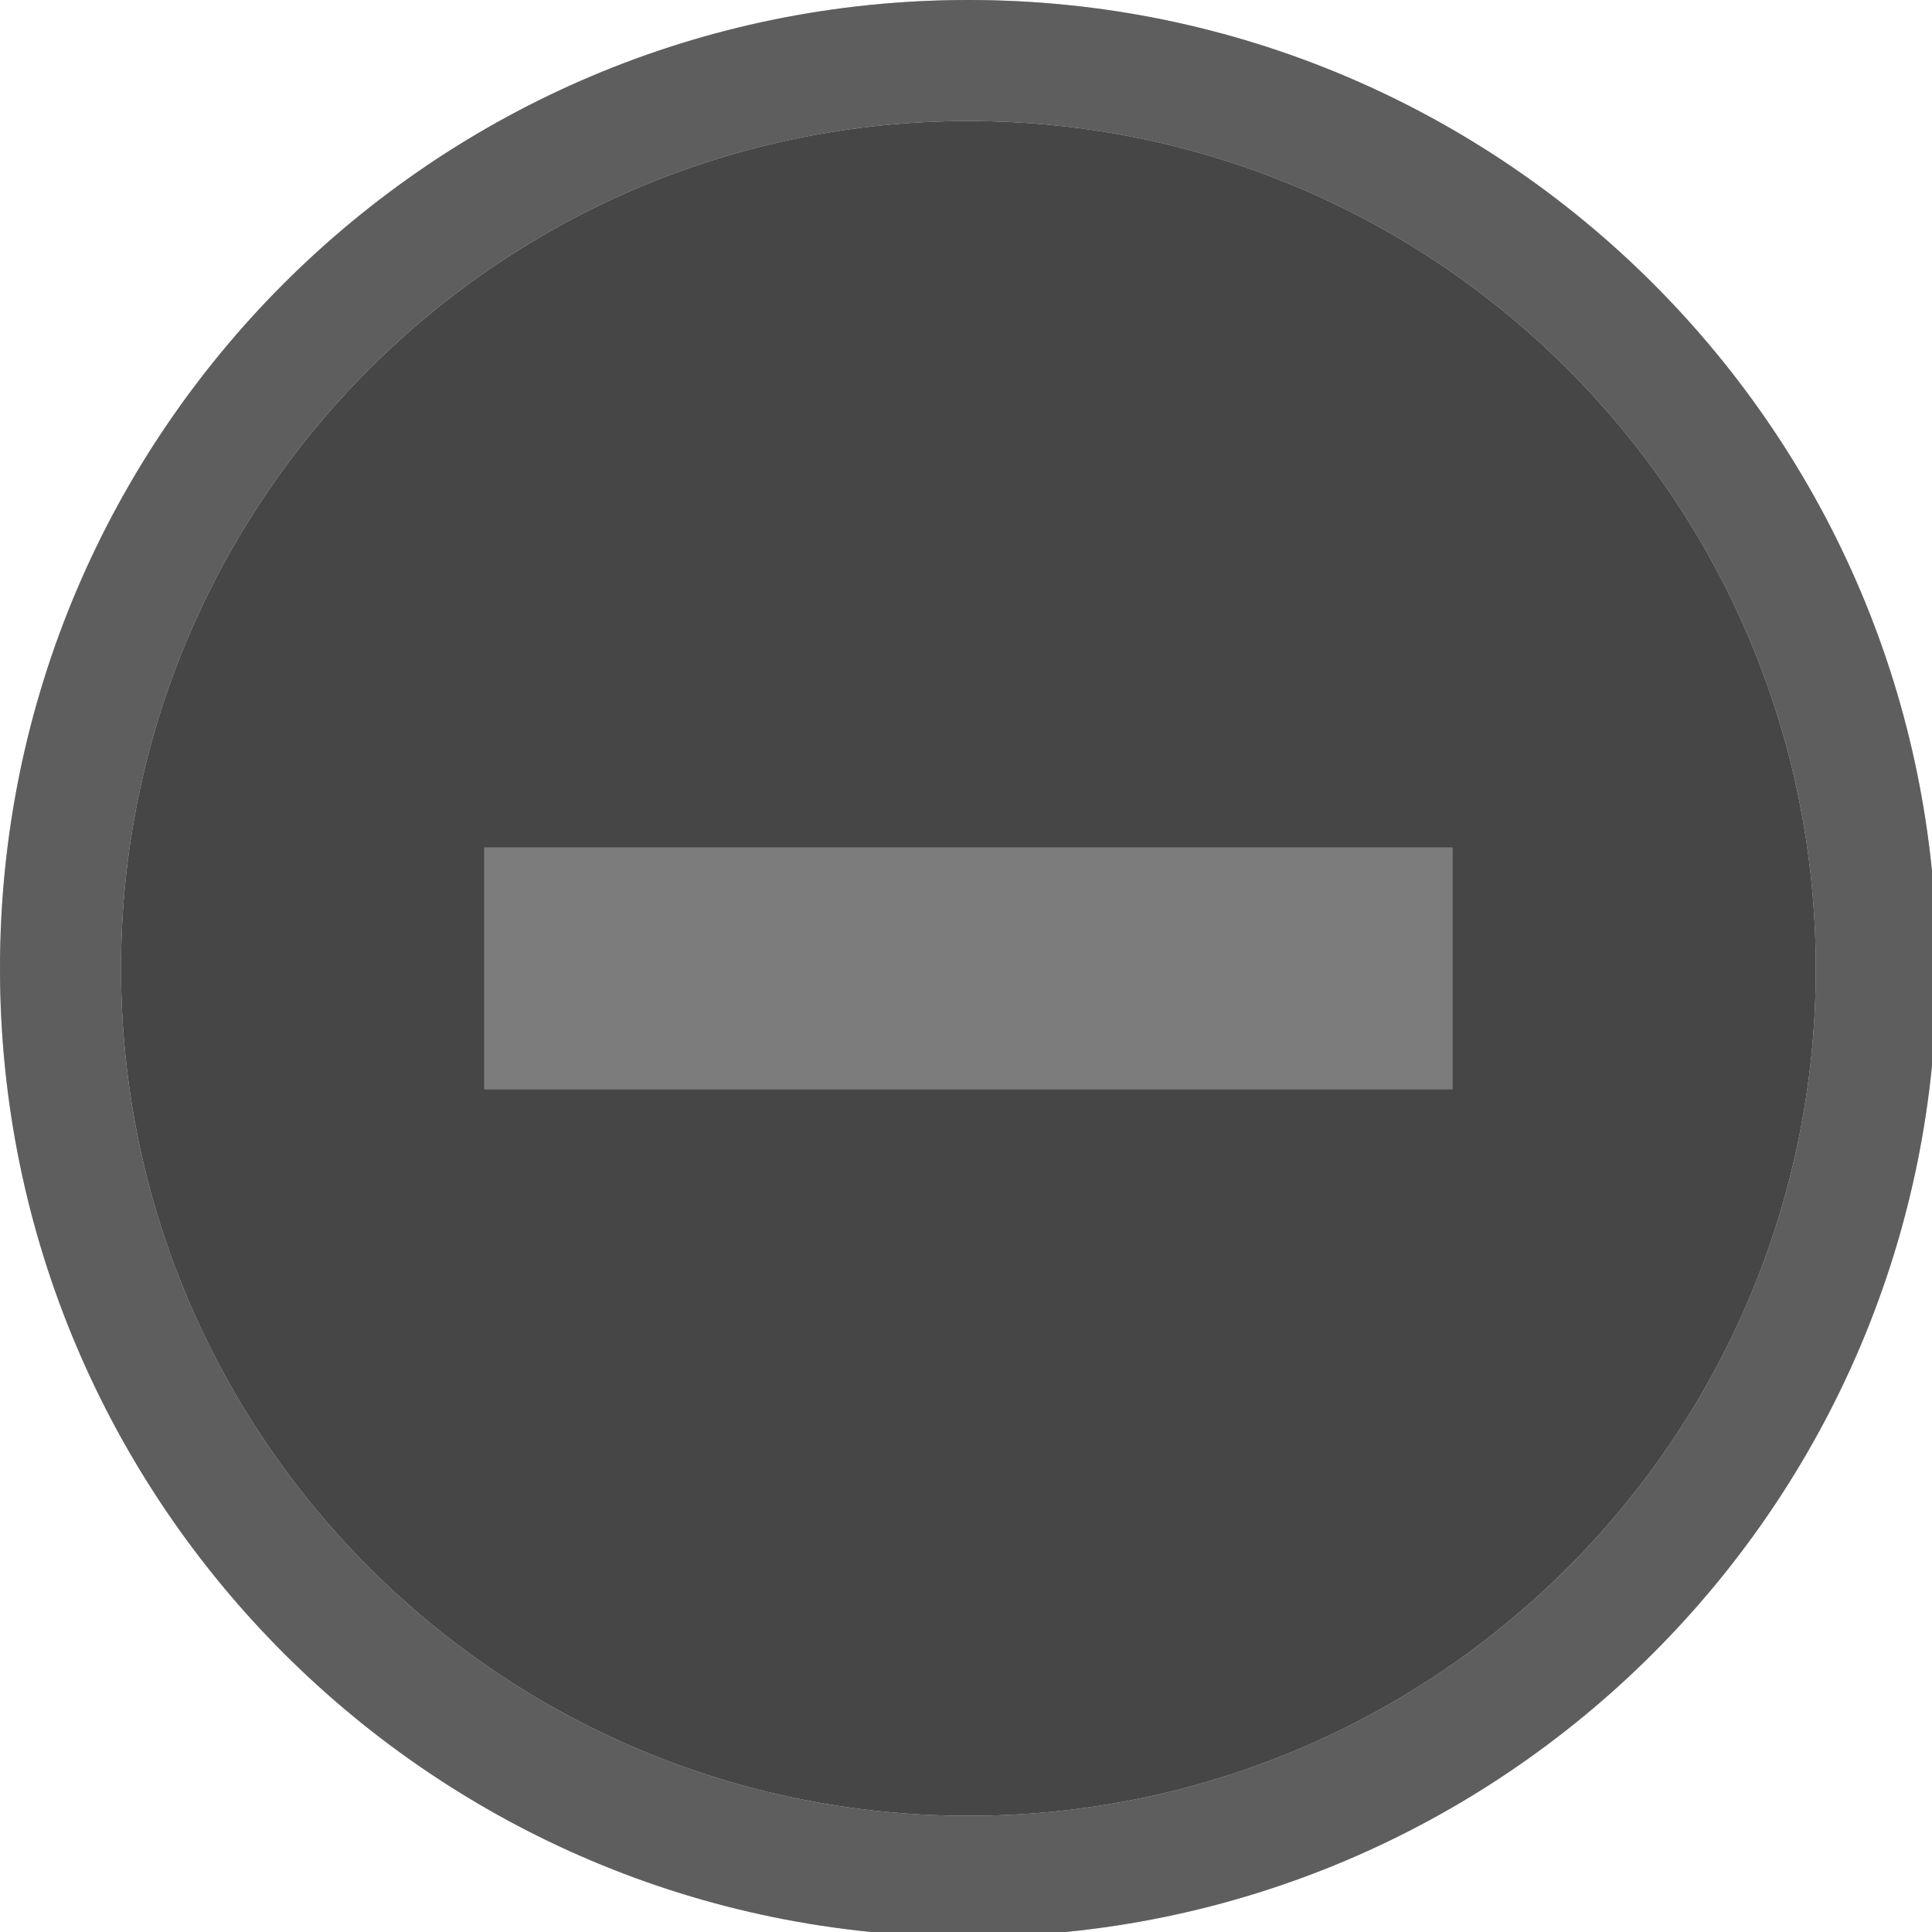
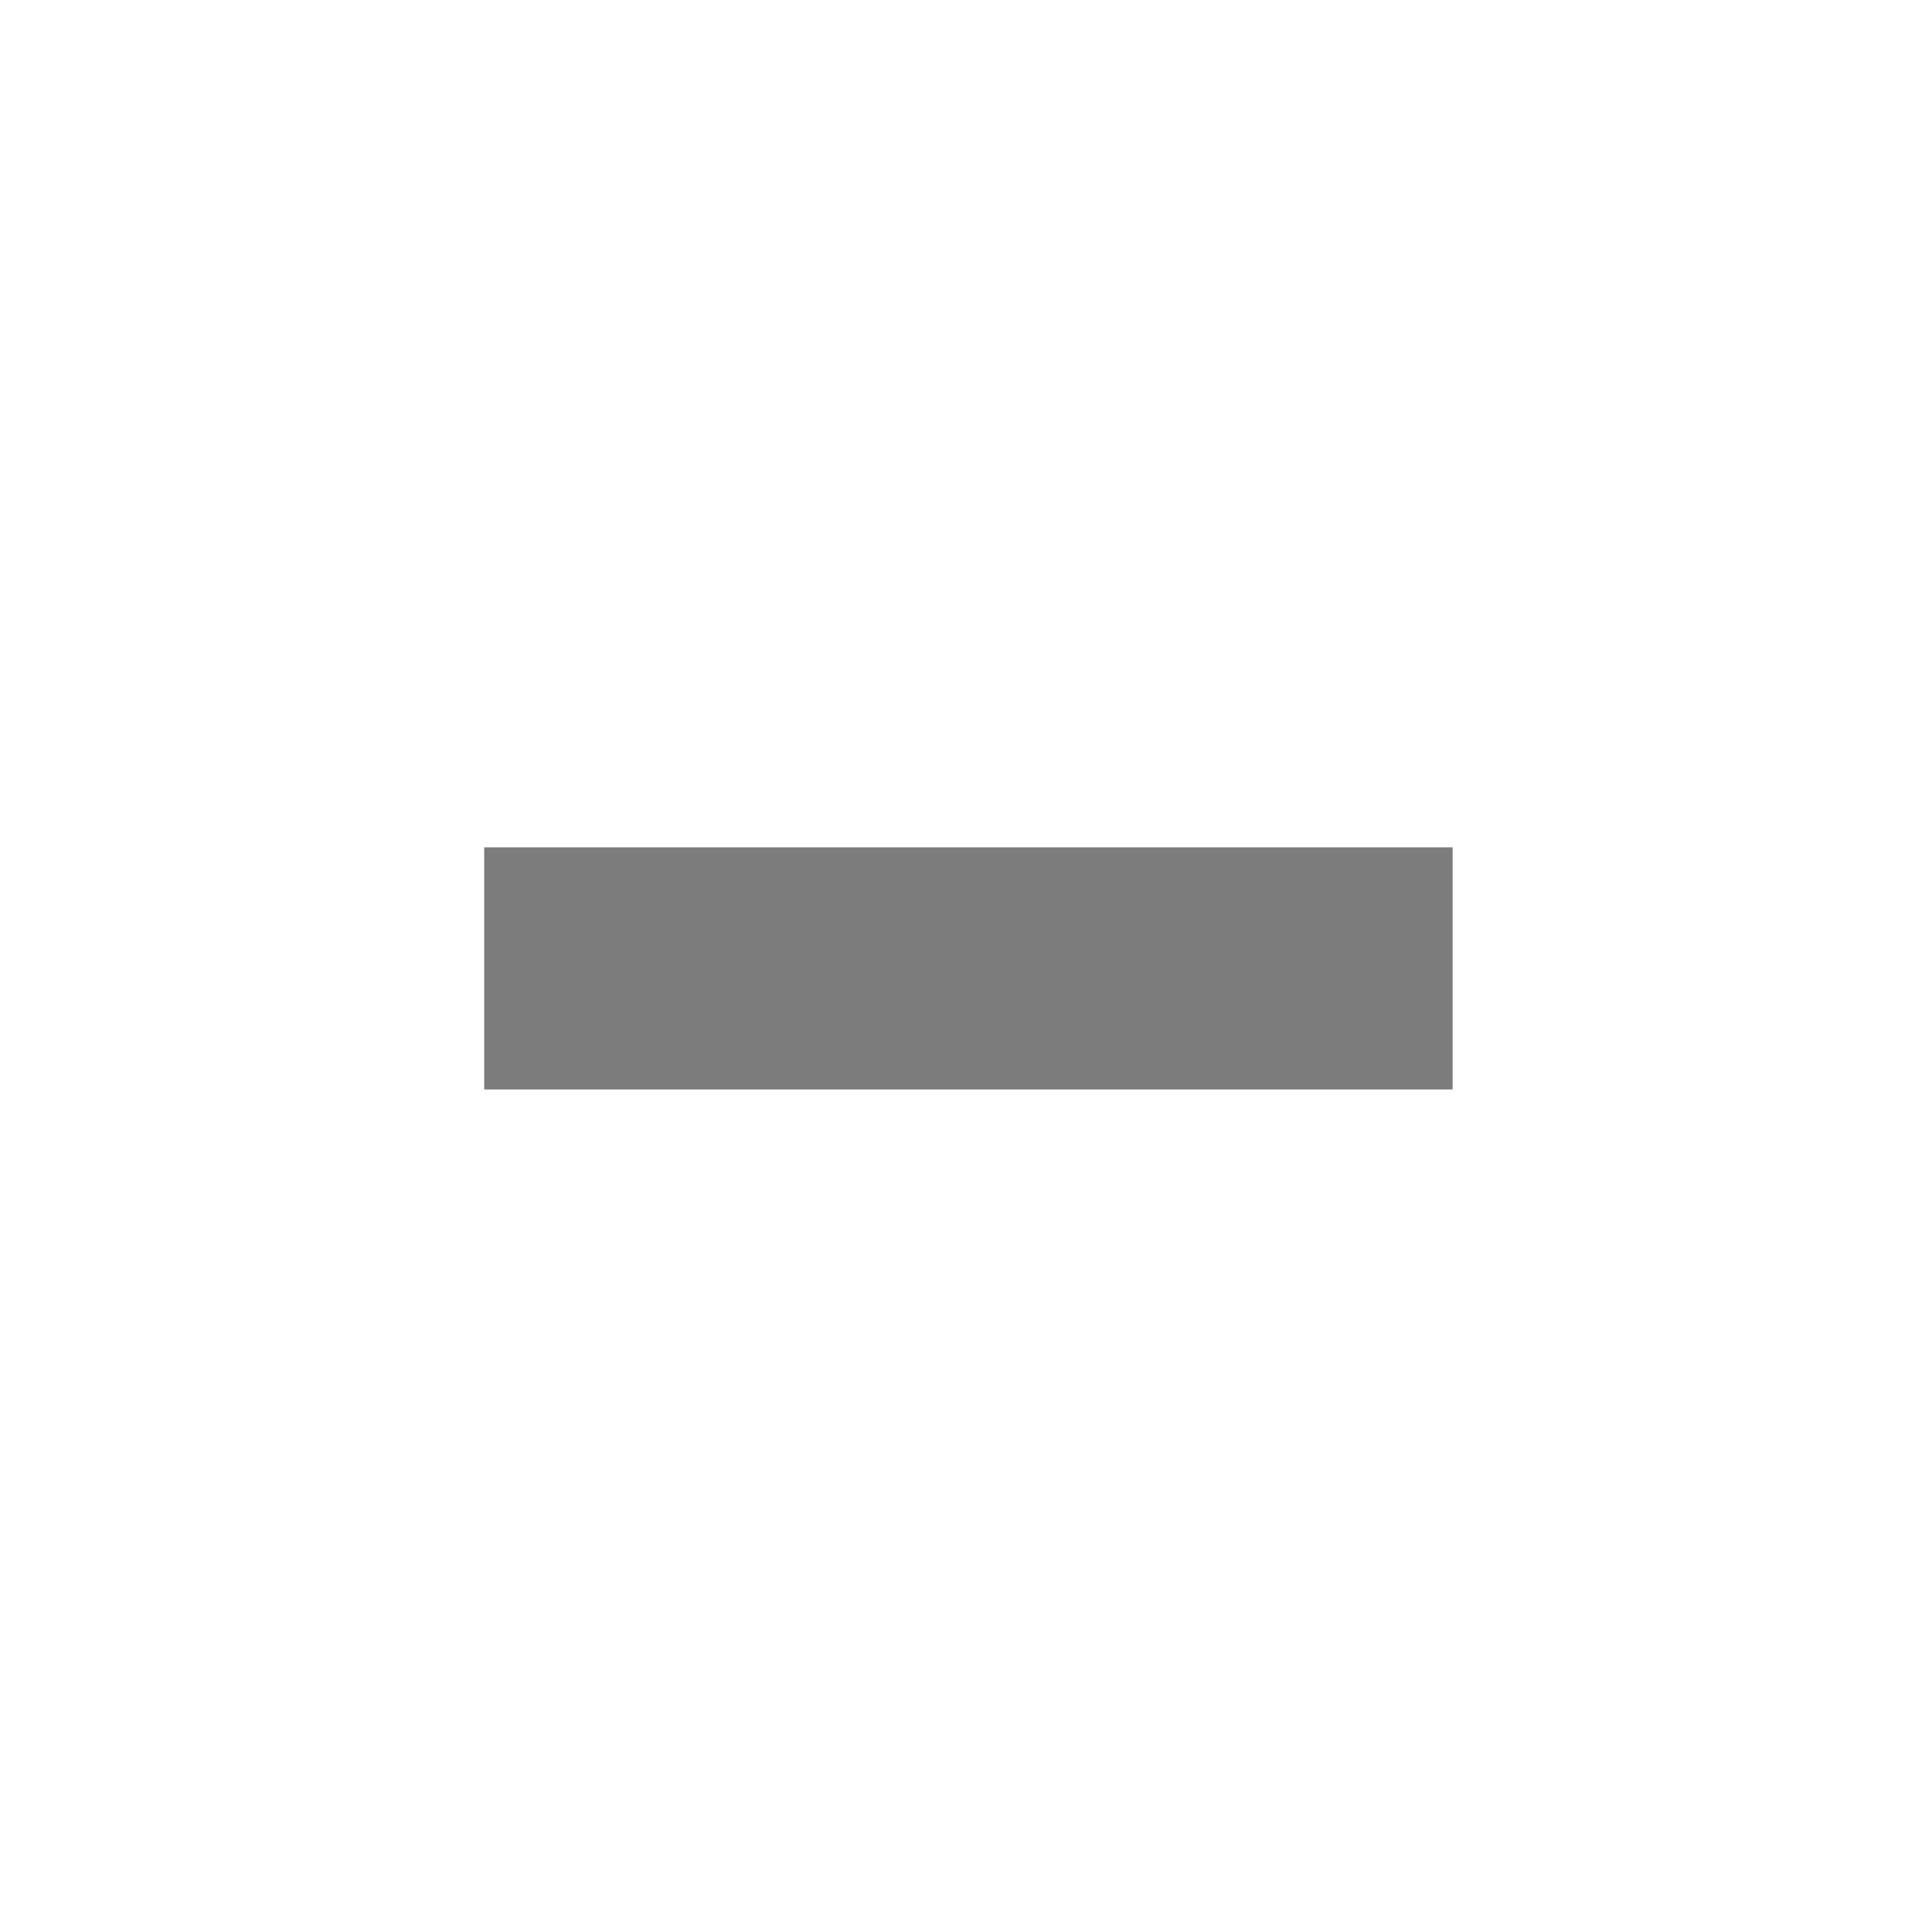
<svg xmlns="http://www.w3.org/2000/svg" width="133pt" height="133pt" viewBox="0 0 133 133" version="1.1">
  <g id="surface1">
-     <path style=" stroke:none;fill-rule:nonzero;fill:#464646;fill-opacity:1;" d="M 125 66.668 C 125 98.895 98.895 125 66.668 125 C 34.441 125 8.332 98.895 8.332 66.668 C 8.332 34.441 34.441 8.332 66.668 8.332 C 98.895 8.332 125 34.441 125 66.668 Z M 125 66.668 " />
-     <path style=" stroke:none;fill-rule:nonzero;fill:#252525;fill-opacity:1;" d="M 66.668 0 C 29.852 0 0 29.852 0 66.668 C 0 103.484 29.852 133.332 66.668 133.332 C 103.484 133.332 133.332 103.484 133.332 66.668 C 133.332 29.852 103.484 0 66.668 0 Z M 66.668 8.332 C 98.895 8.332 125 34.441 125 66.668 C 125 98.895 98.895 125 66.668 125 C 34.441 125 8.332 98.895 8.332 66.668 C 8.332 34.441 34.441 8.332 66.668 8.332 Z M 66.668 8.332 " />
-     <path style=" stroke:none;fill-rule:nonzero;fill:#e3e3e3;fill-opacity:0.30;" d="M 66.668 0 C 29.852 0 0 29.852 0 66.668 C 0 103.484 29.852 133.332 66.668 133.332 C 103.484 133.332 133.332 103.484 133.332 66.668 C 133.332 29.852 103.484 0 66.668 0 Z M 66.668 8.332 C 98.895 8.332 125 34.441 125 66.668 C 125 98.895 98.895 125 66.668 125 C 34.441 125 8.332 98.895 8.332 66.668 C 8.332 34.441 34.441 8.332 66.668 8.332 Z M 66.668 8.332 " />
    <path style=" stroke:none;fill-rule:nonzero;fill:#7c7c7c;fill-opacity:1;" d="M 33.332 58.332 L 100 58.332 L 100 75 L 33.332 75 Z M 33.332 58.332 " />
  </g>
</svg>
